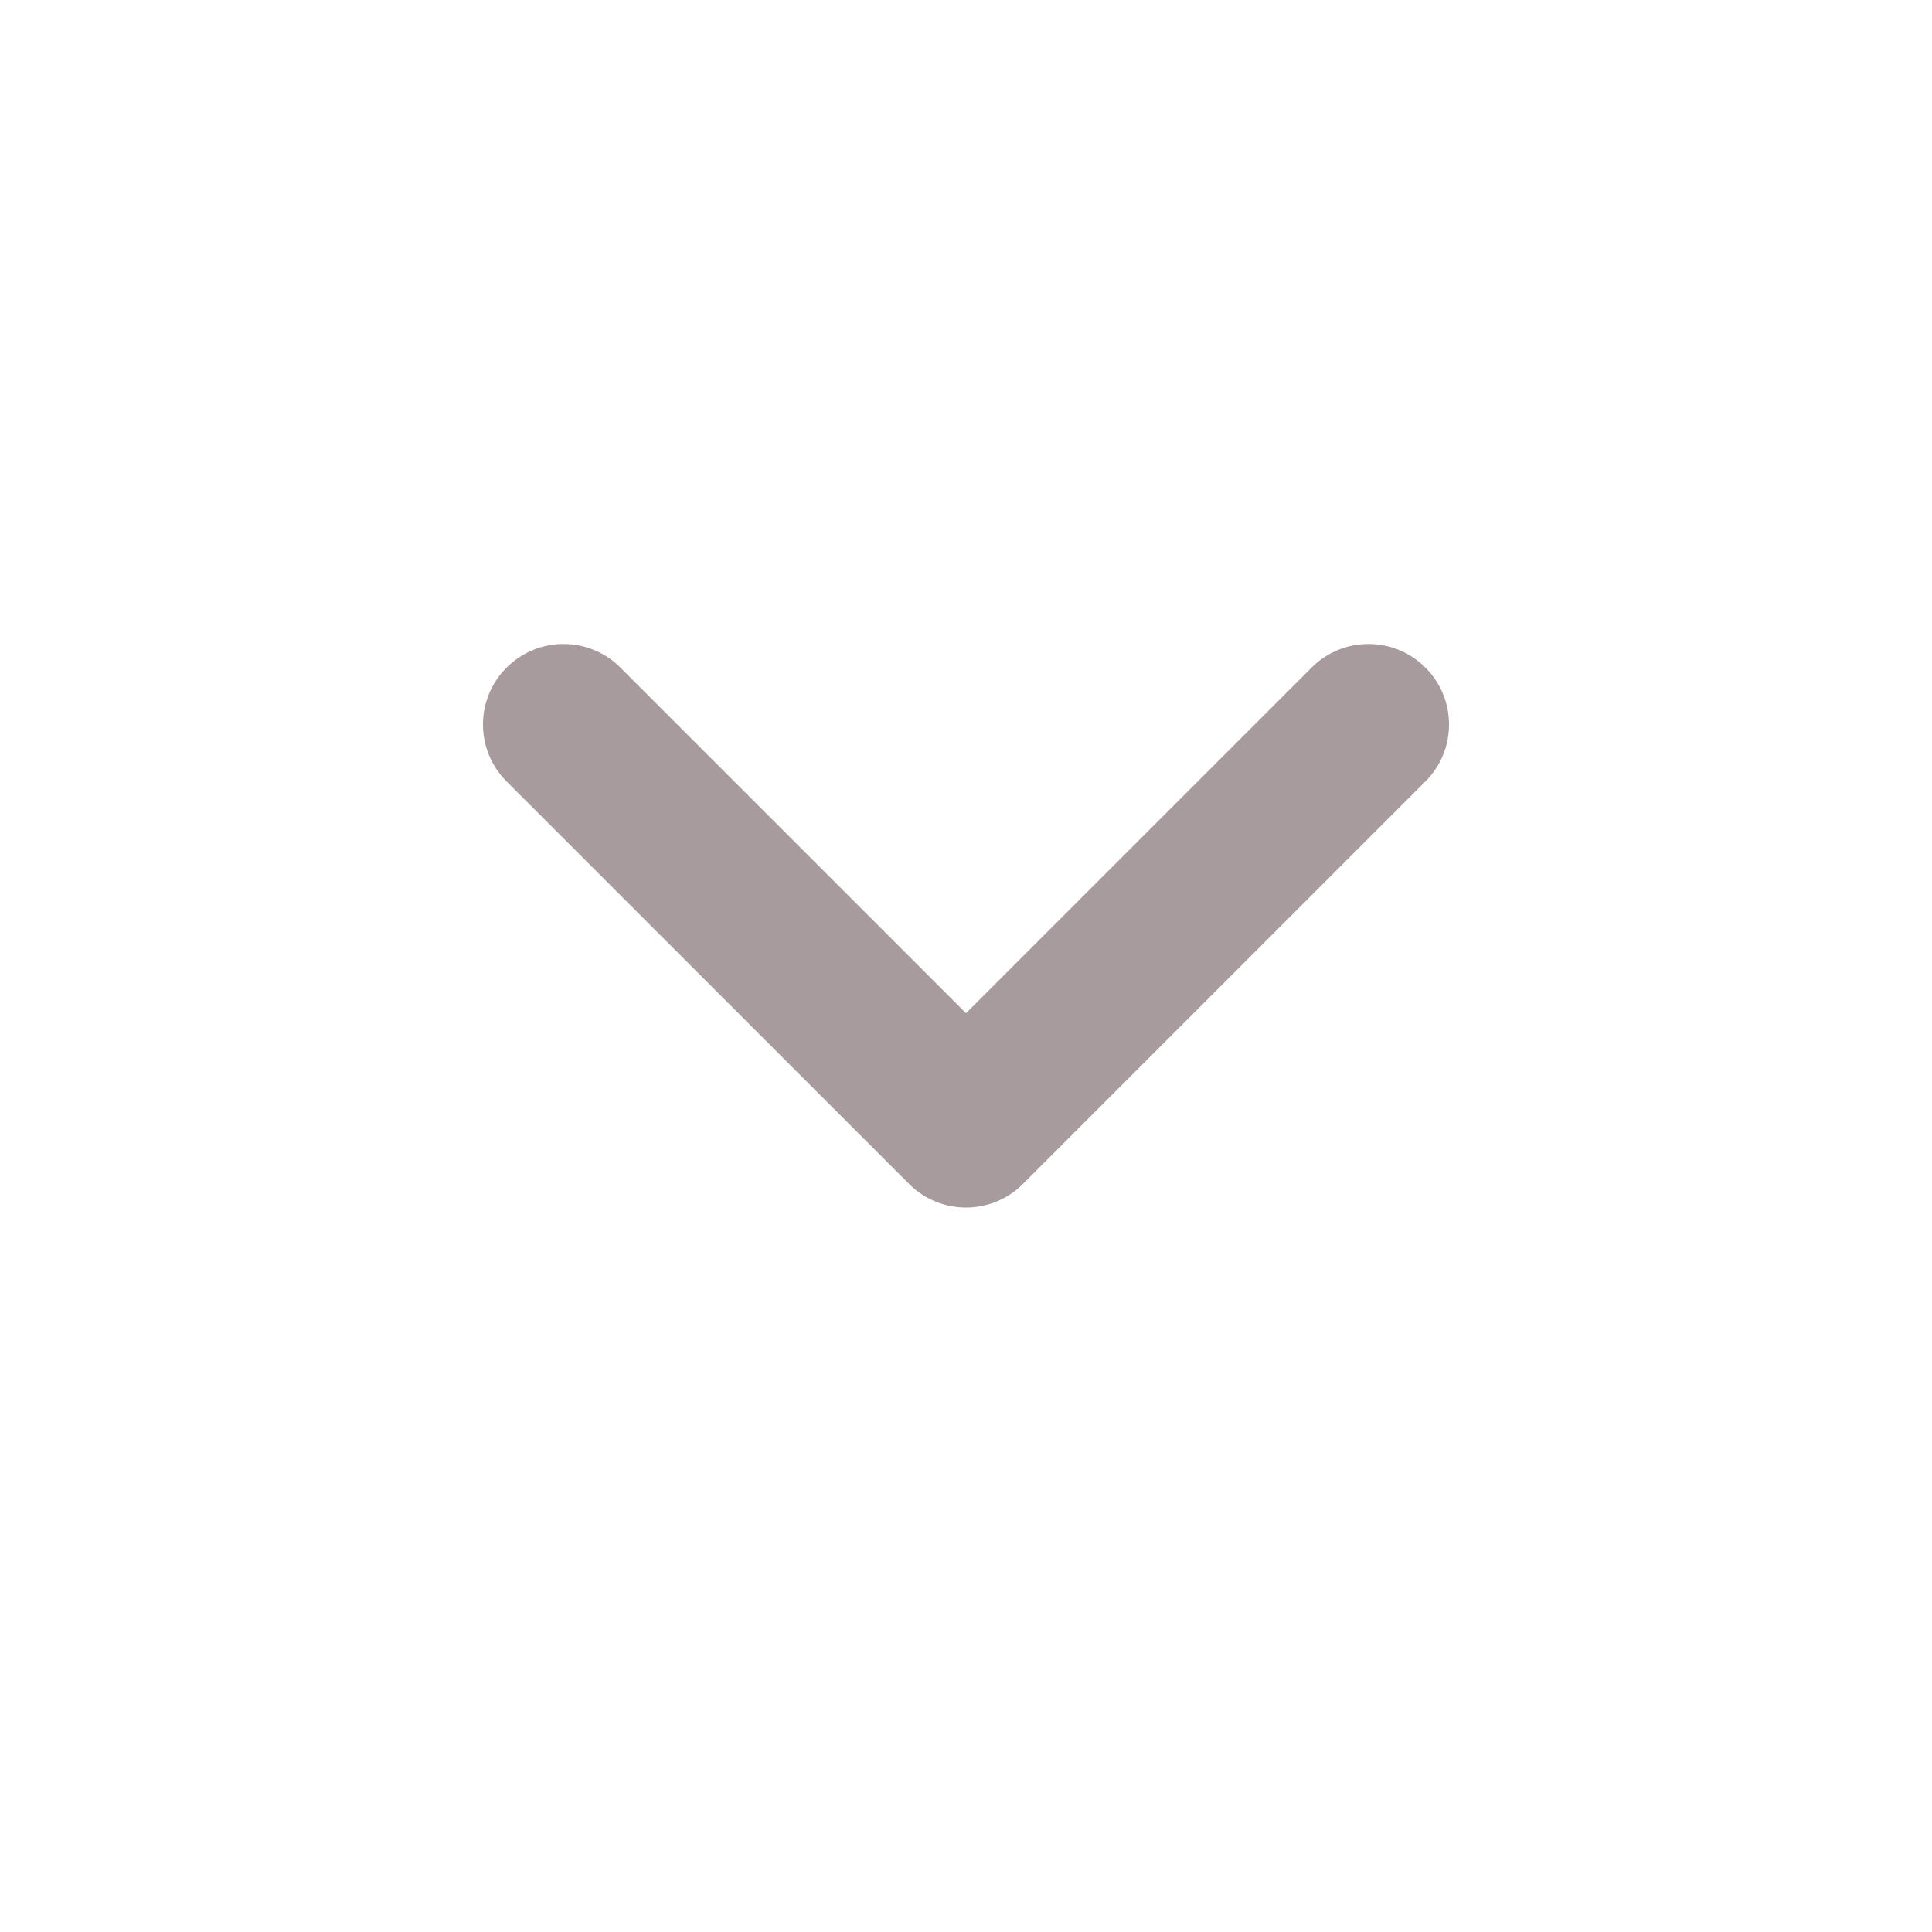
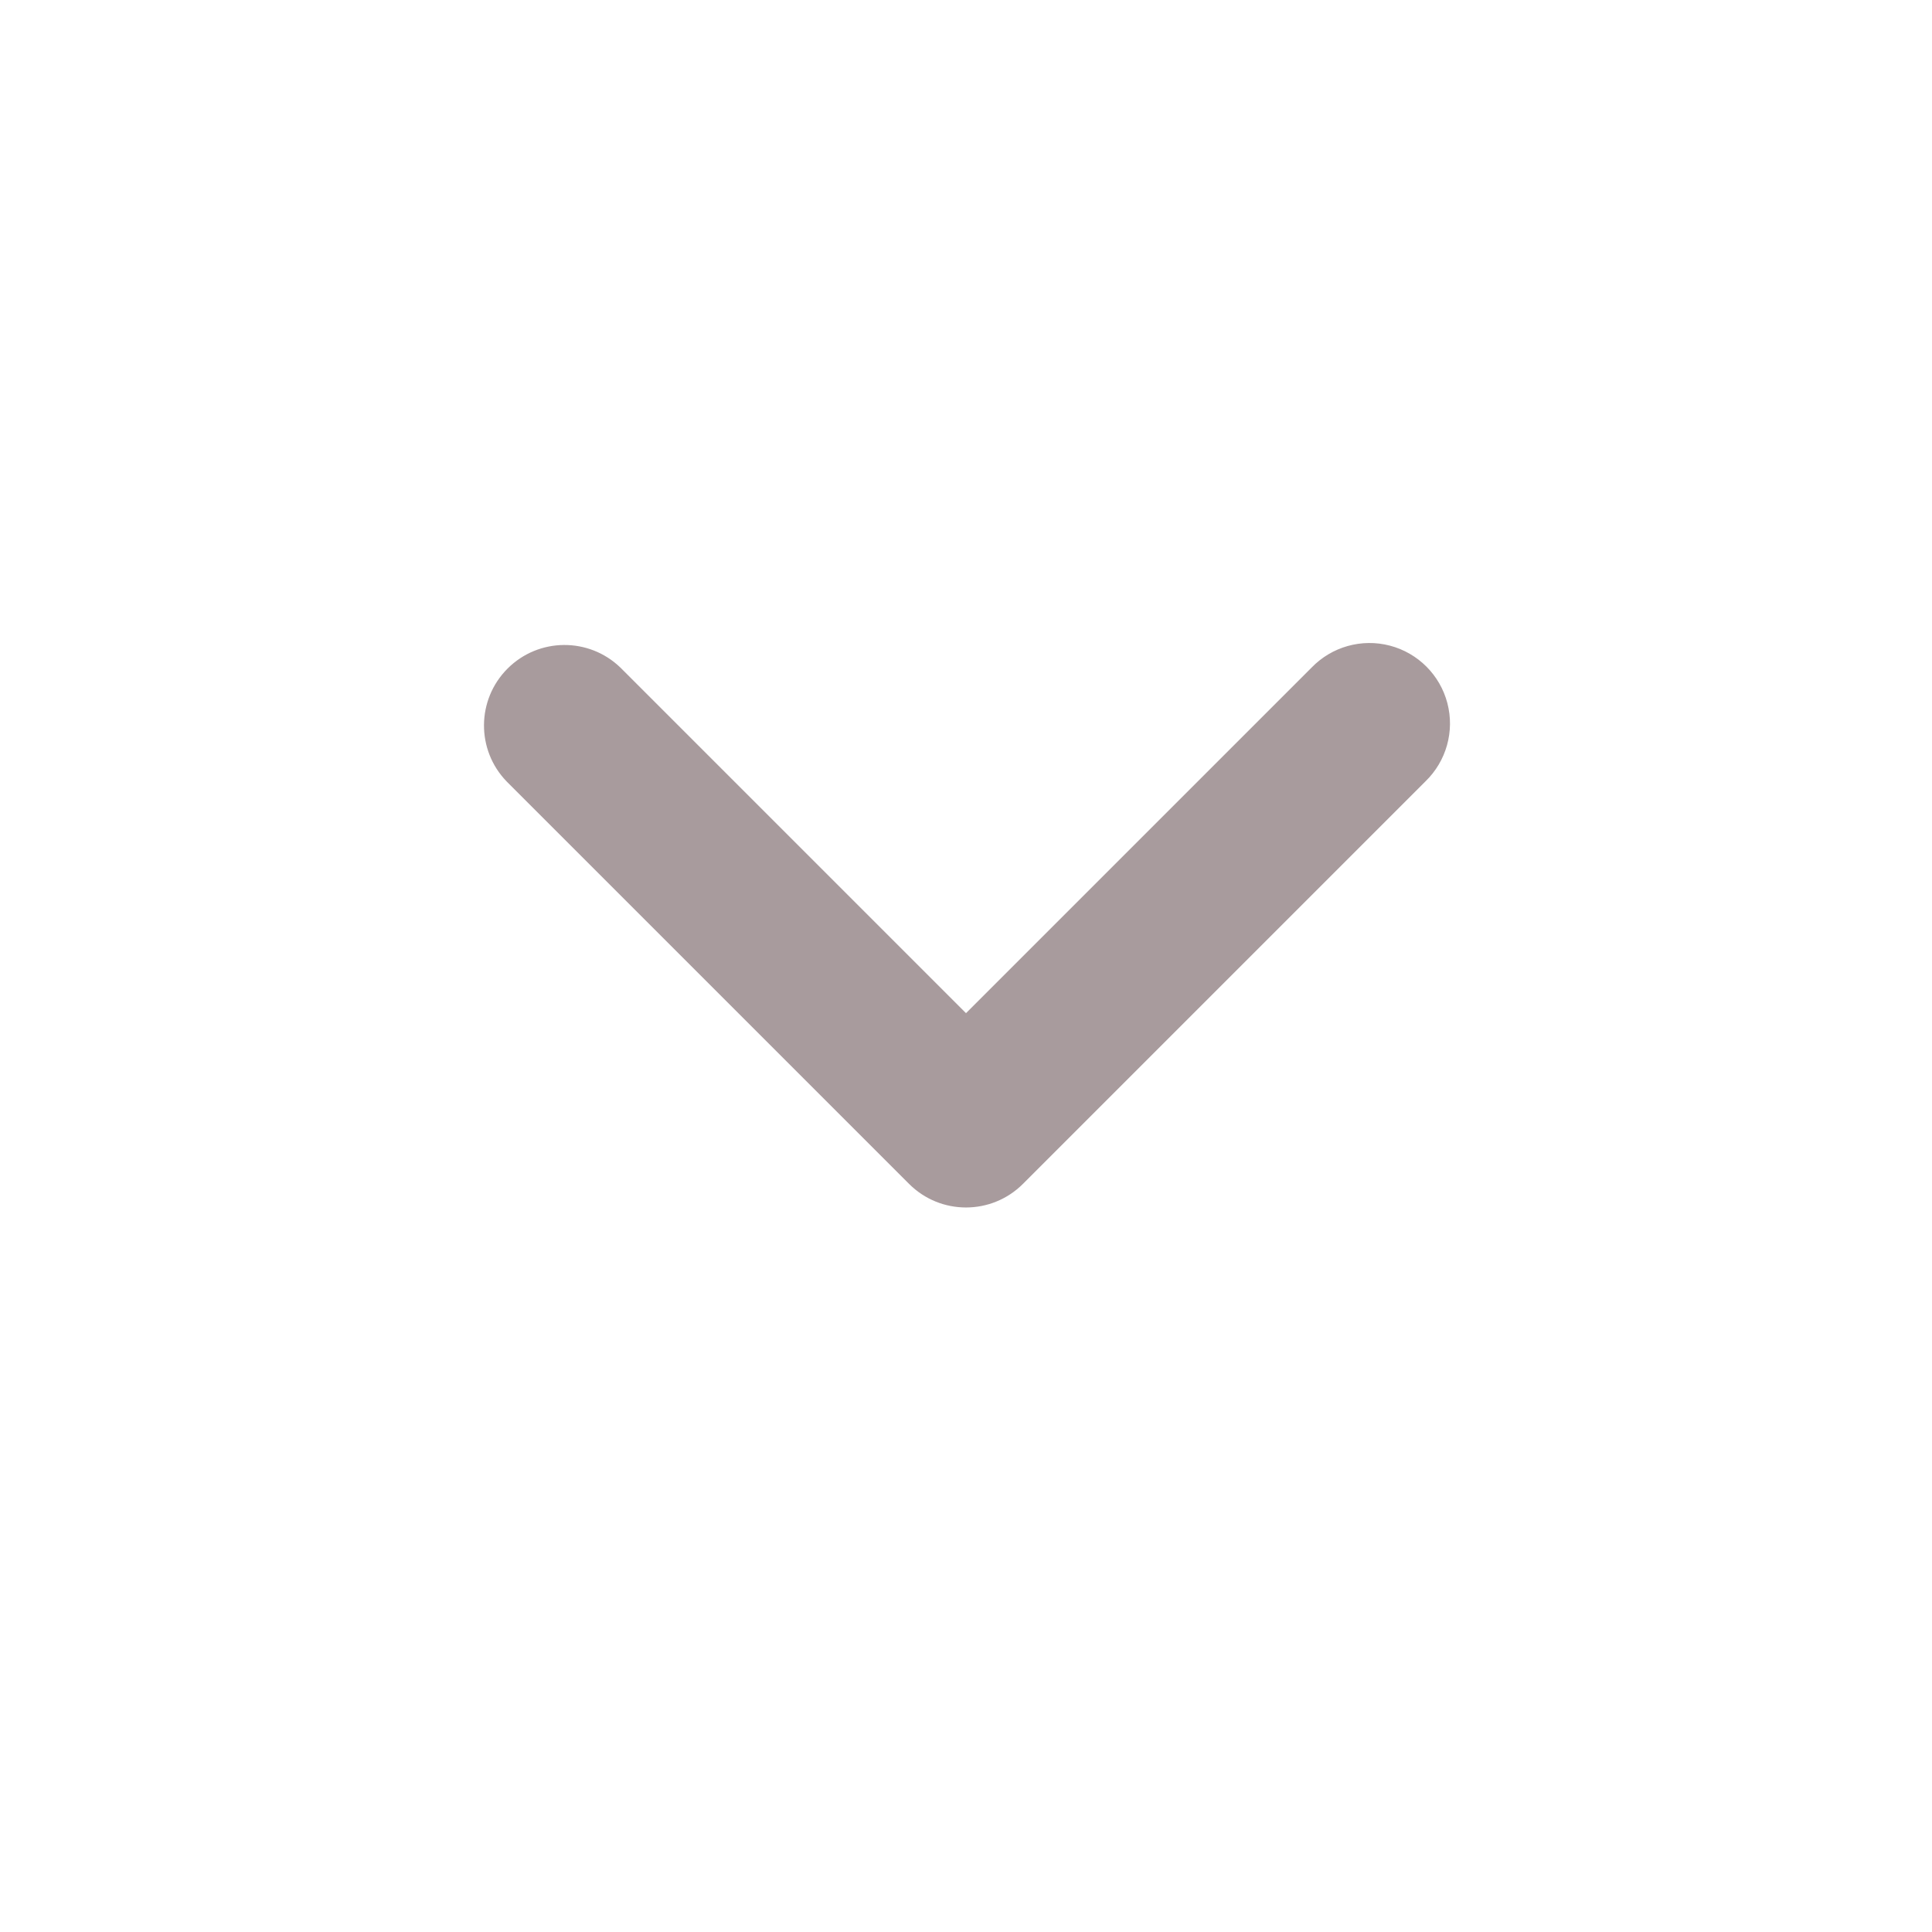
- <svg xmlns="http://www.w3.org/2000/svg" width="800px" height="800px" viewBox="0 0 24 24" fill="none" stroke="a89b9d">
-   <g id="SVGRepo_bgCarrier" stroke-width="0" />
-   <g id="SVGRepo_tracerCarrier" stroke-linecap="round" stroke-linejoin="round" />
-   <g id="SVGRepo_iconCarrier">
-     <path fill-rule="evenodd" clip-rule="evenodd" d="M12.707 14.707C12.317 15.098 11.683 15.098 11.293 14.707L6.293 9.707C5.902 9.317 5.902 8.683 6.293 8.293C6.683 7.902 7.317 7.902 7.707 8.293L12 12.586L16.293 8.293C16.683 7.902 17.317 7.902 17.707 8.293C18.098 8.683 18.098 9.317 17.707 9.707L12.707 14.707Z" fill="#a89b9d" />
-   </g>
+ <svg xmlns="http://www.w3.org/2000/svg" width="800" height="800" fill="none" stroke="a89b9d" viewBox="0 0 24 24">
+   <path fill="#a89b9d" fill-rule="evenodd" d="M12.707 14.707a1 1 0 0 1-1.414 0l-5-5a1 1 0 0 1 1.414-1.414L12 12.586l4.293-4.293a1 1 0 1 1 1.414 1.414z" clip-rule="evenodd" />
</svg>
